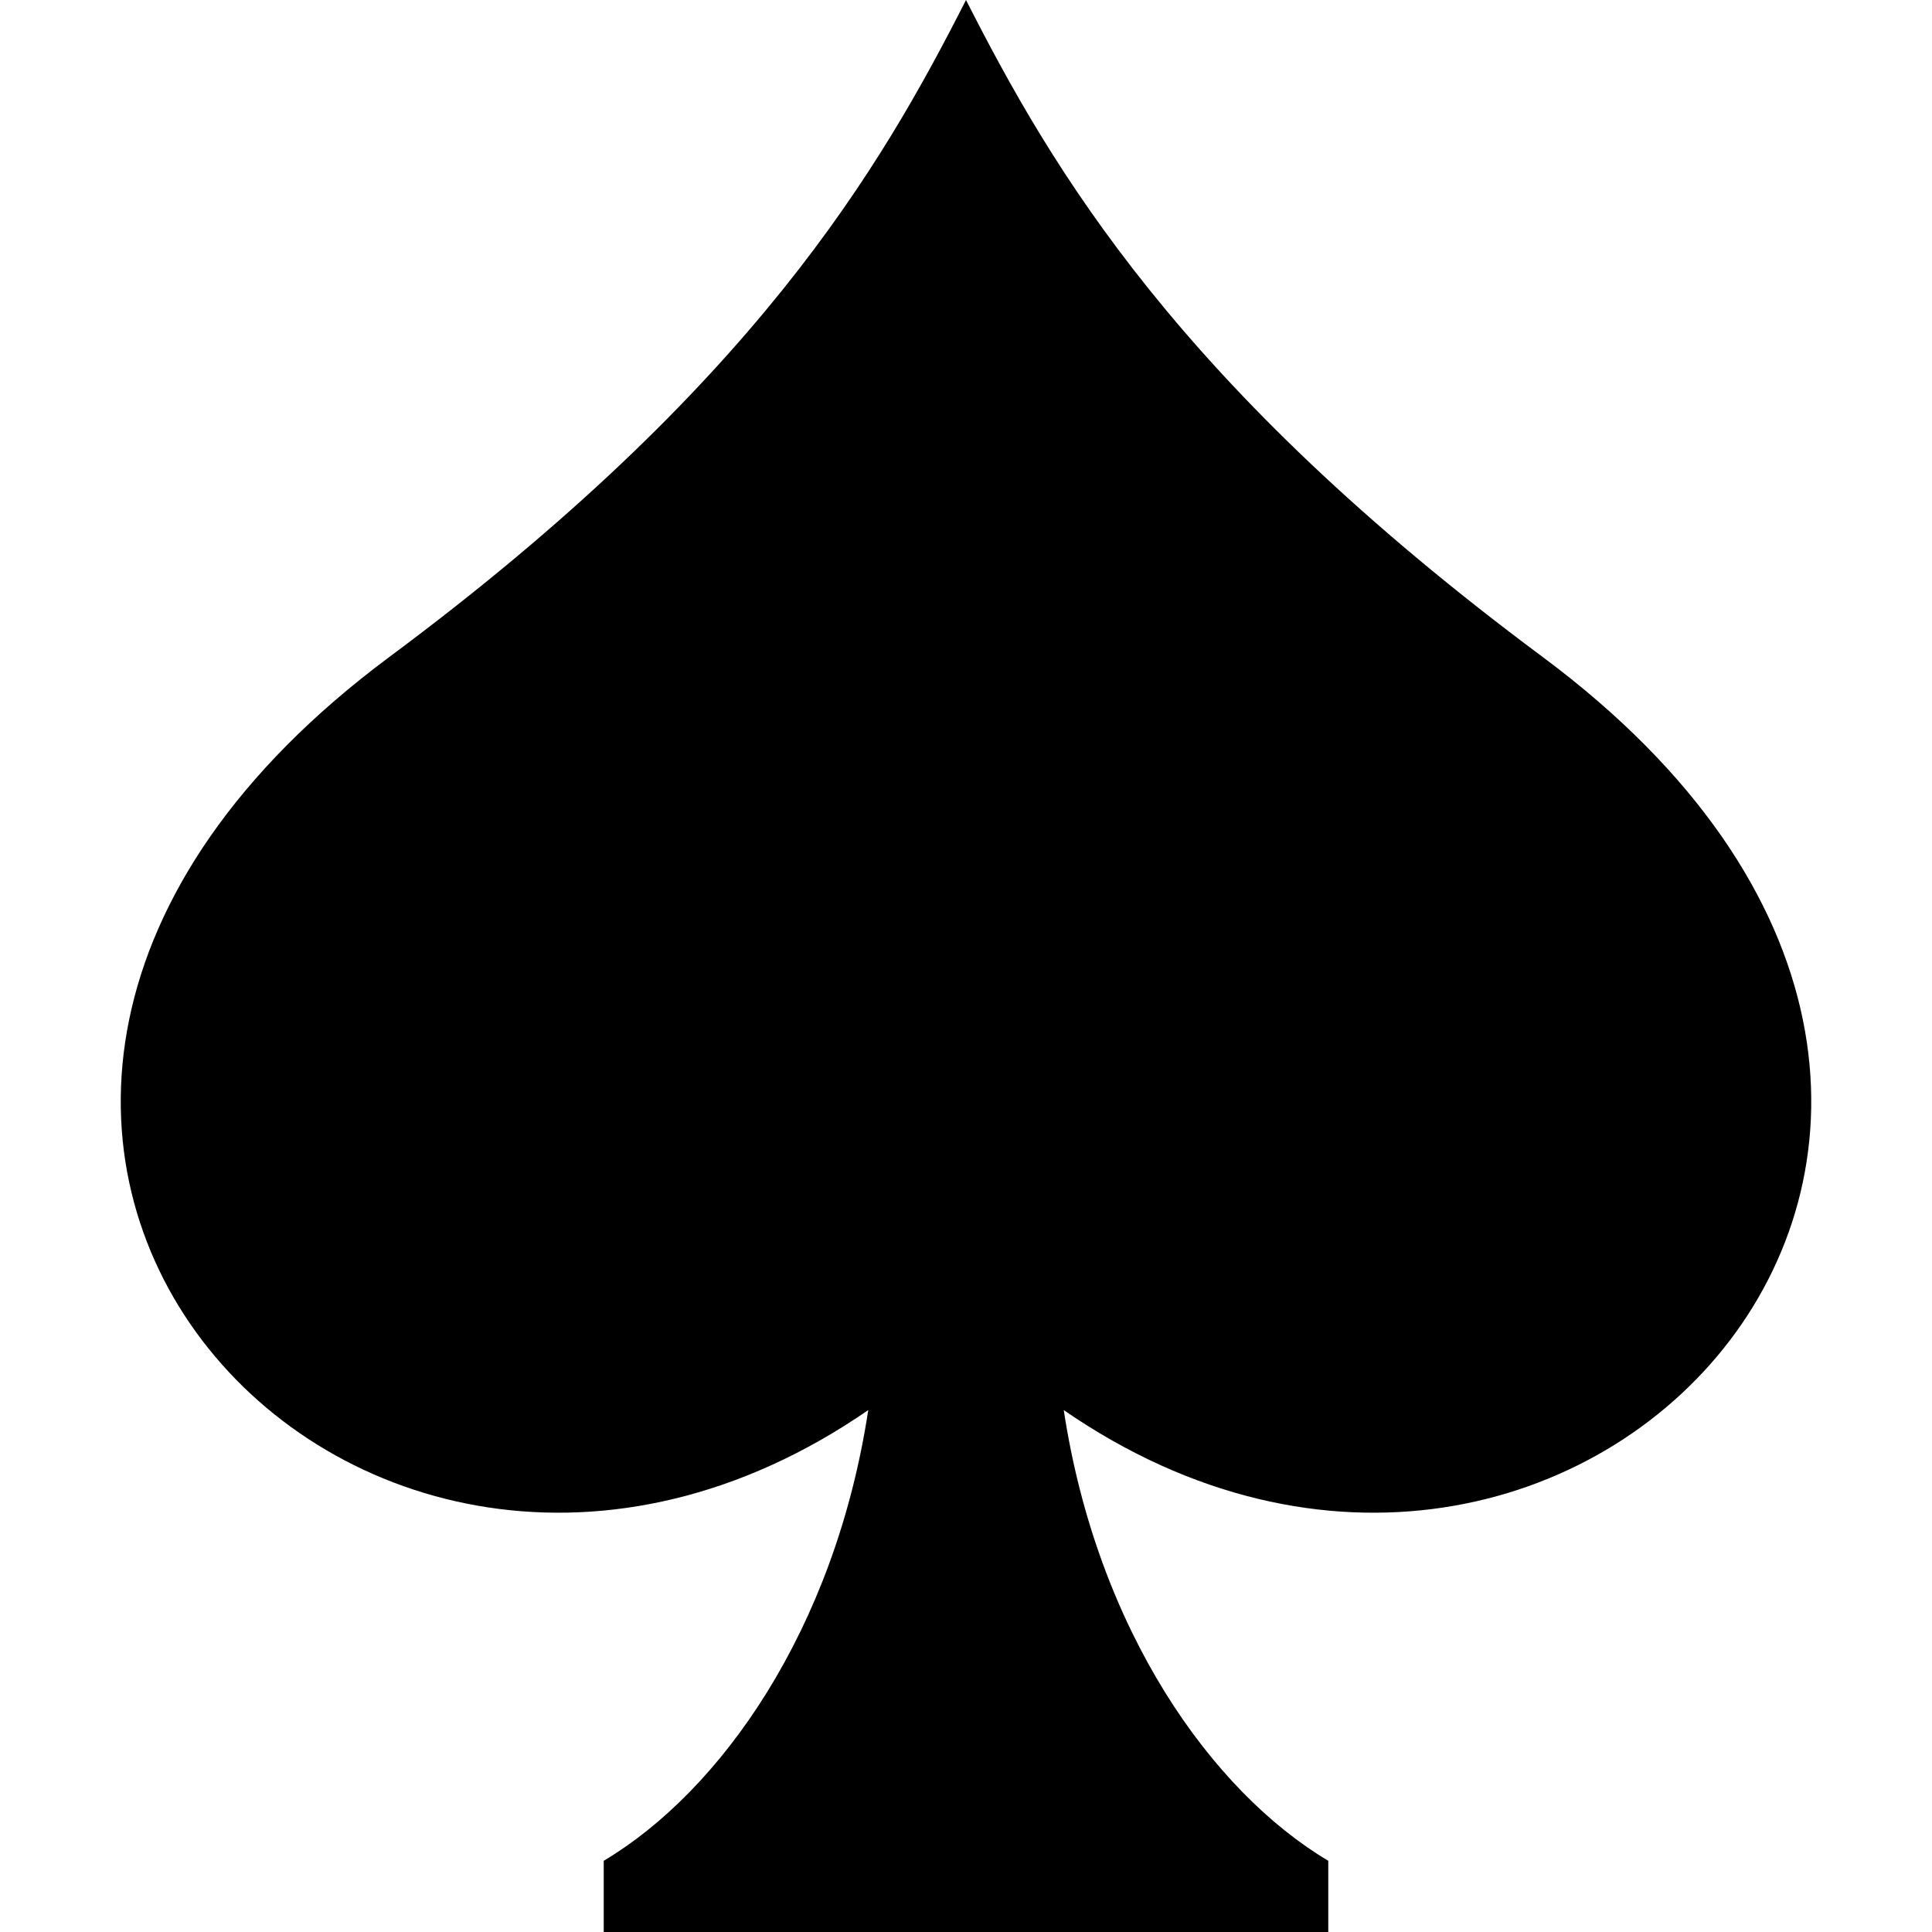
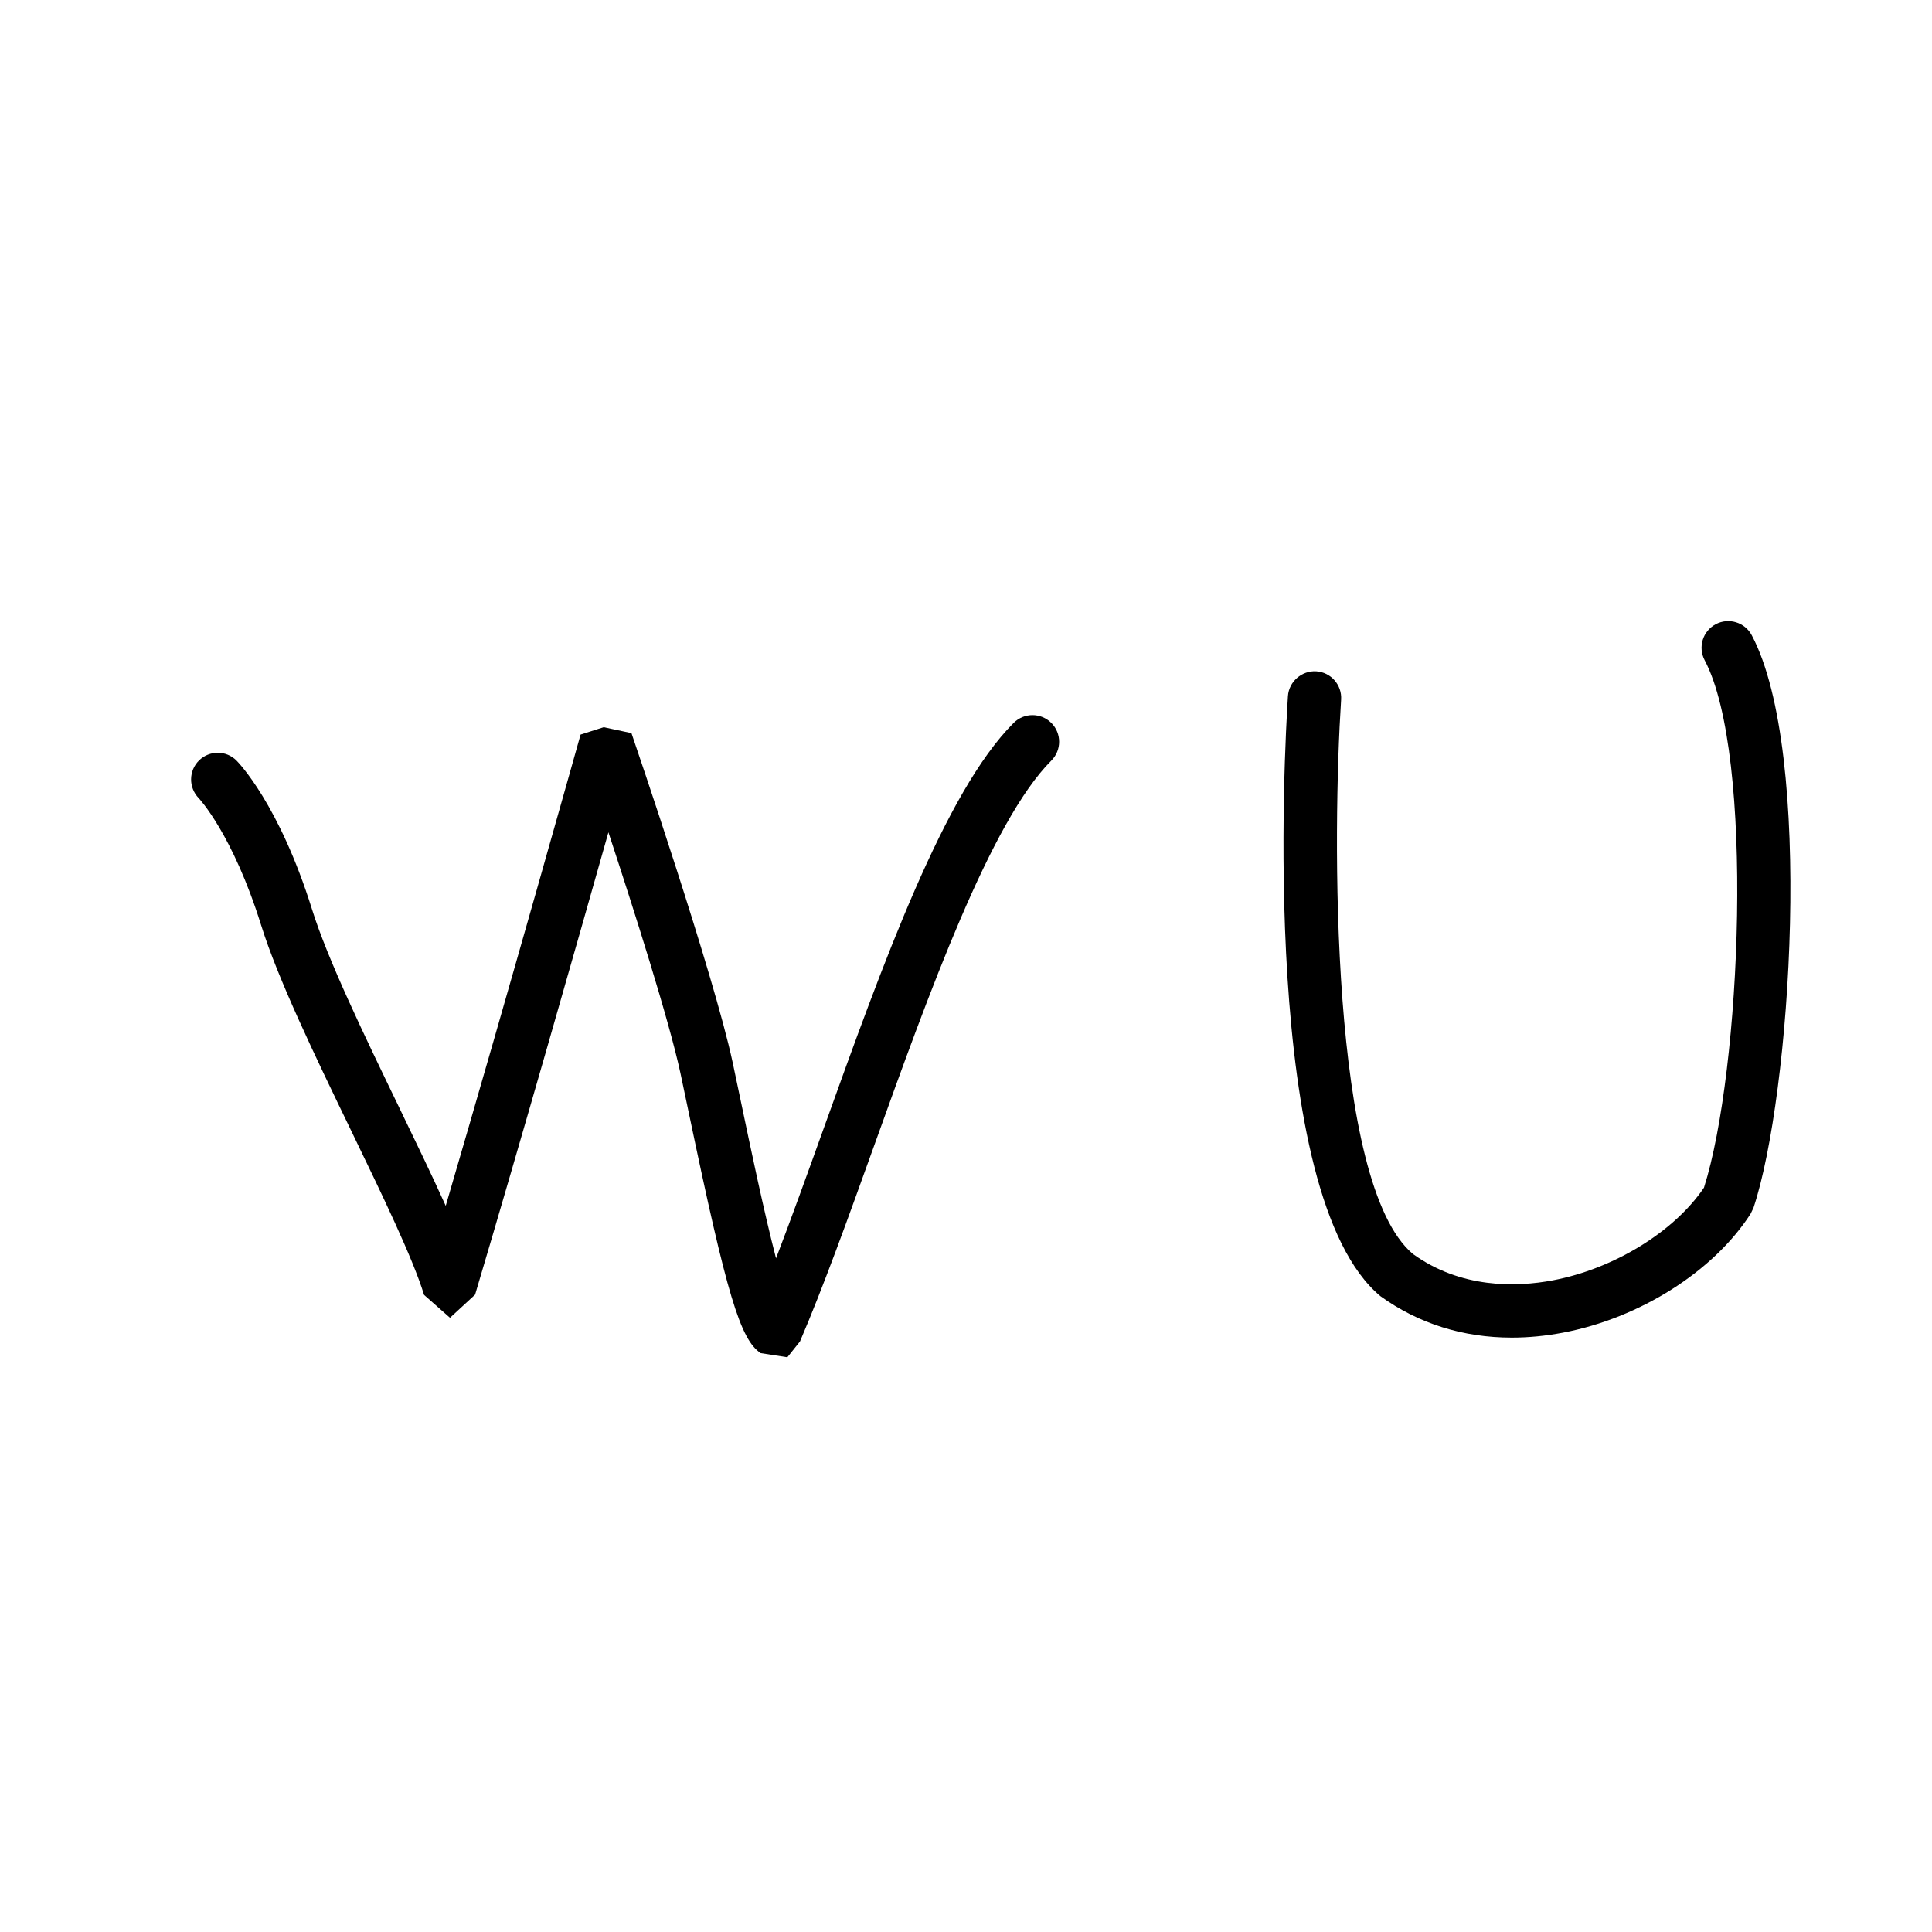
- <svg xmlns="http://www.w3.org/2000/svg" version="1.1" id="Capa_1" x="0px" y="0px" width="512px" height="512px" viewBox="0 0 512 512" enable-background="new 0 0 512 512" xml:space="preserve">
-   <path d="M408.785,174.075C312.002,102.146,278.652,44.566,256.002,0.001l0,0C256,0.001,256,0,256,0v0.001  c-22.648,44.565-56,102.146-152.783,174.074c-165.018,122.643-9.688,293.834,126.879,199.612  c-8.898,58.465-39.265,101.086-70.104,119.44V512H256h96.008v-18.87c-30.841-18.354-61.205-60.977-70.105-119.442  C418.47,467.911,573.802,296.718,408.785,174.075z" />
+ <svg xmlns="http://www.w3.org/2000/svg" version="1.1" id="图层_1" x="0px" y="0px" width="283.46px" height="283.46px" viewBox="0 0 283.46 283.46" enable-background="new 0 0 283.46 283.46" xml:space="preserve">
+   <path d="M66.022,193.342l-3.802-3.354c-1.668-5.424-6.069-14.526-10.729-24.164c-5.254-10.872-10.687-22.113-13.177-30.078  c-4.181-13.379-9.122-18.605-9.172-18.656c-1.491-1.545-1.47-4.014,0.061-5.518c1.536-1.505,3.978-1.506,5.492,0.013  c0.253,0.253,6.254,6.374,11.084,21.83c2.317,7.411,7.623,18.386,12.754,29.005c2.468,5.105,4.866,10.069,6.863,14.499  c9.336-31.844,19.669-68.731,19.786-69.142l3.391-1.082l4.074,0.869c0.491,1.437,12.061,35.314,14.838,48.269l1.301,6.179  c1.293,6.185,3.296,15.767,5.072,22.609c2.255-5.874,4.588-12.369,7.008-19.104c8.709-24.246,17.715-49.314,27.853-59.45  c1.527-1.527,3.999-1.527,5.529,0c1.526,1.526,1.526,4.001,0,5.528c-8.898,8.898-17.996,34.221-26.021,56.565  c-3.798,10.573-7.387,20.563-10.855,28.657l-1.852,2.319l-3.913-0.607c-3.001-2.001-4.959-8.528-10.475-34.916l-1.295-6.144  c-1.666-7.773-6.854-24.061-10.57-35.353c-4.531,16.03-12.715,44.805-19.562,67.834L66.022,193.342z" />
+   <path d="M221.801,196.253c-7.13,0-13.693-2.055-19.27-6.084c-17.787-14.809-14.052-80.577-13.566-88.028  c0.14-2.155,2.063-3.779,4.151-3.648c2.157,0.139,3.791,1.999,3.651,4.155c-1.24,19.145-1.761,71.082,10.557,81.349  c6.98,5.027,15.033,4.888,20.514,3.851c8.965-1.696,17.799-7.131,22.167-13.598c5.456-17.109,7.446-63.505,0.101-77.382  c-1.01-1.909-0.285-4.274,1.626-5.286c1.9-1.009,4.276-0.284,5.285,1.625c9.136,17.254,5.732,67.555,0.255,83.993l-0.421,0.879  c-5.441,8.464-16.257,15.314-27.559,17.453C226.74,196.013,224.236,196.253,221.801,196.253z" />
</svg>
